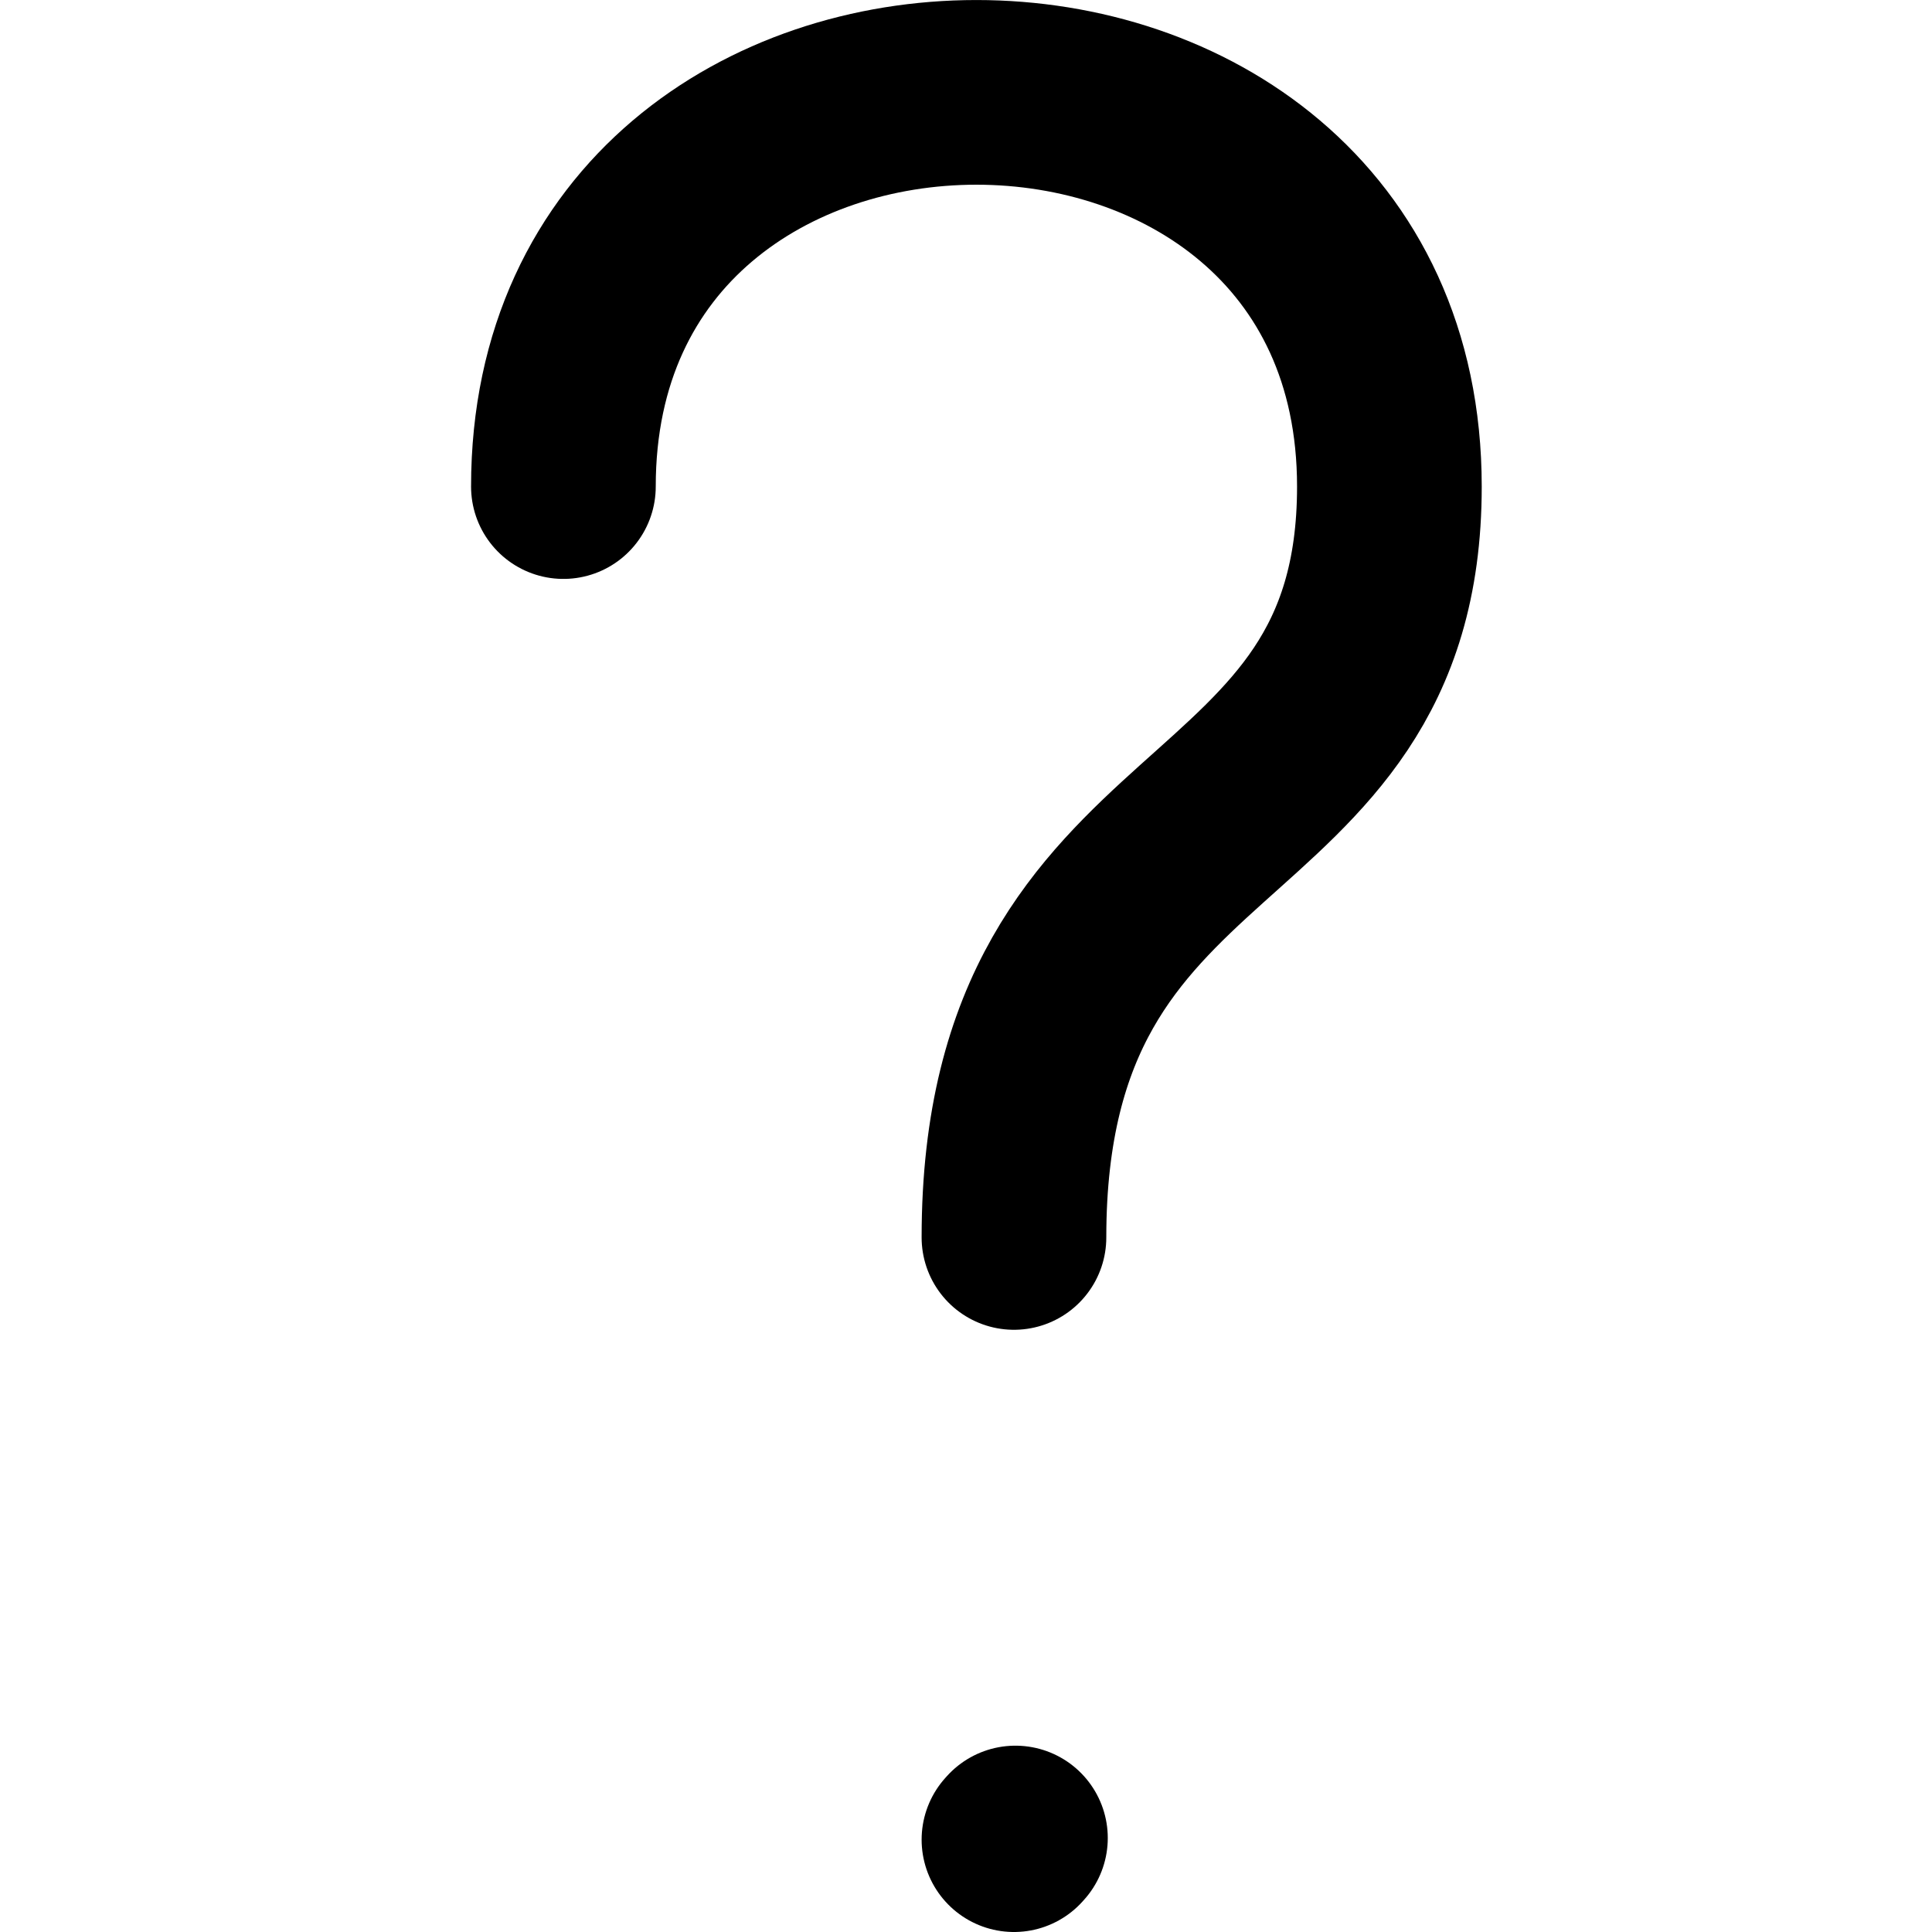
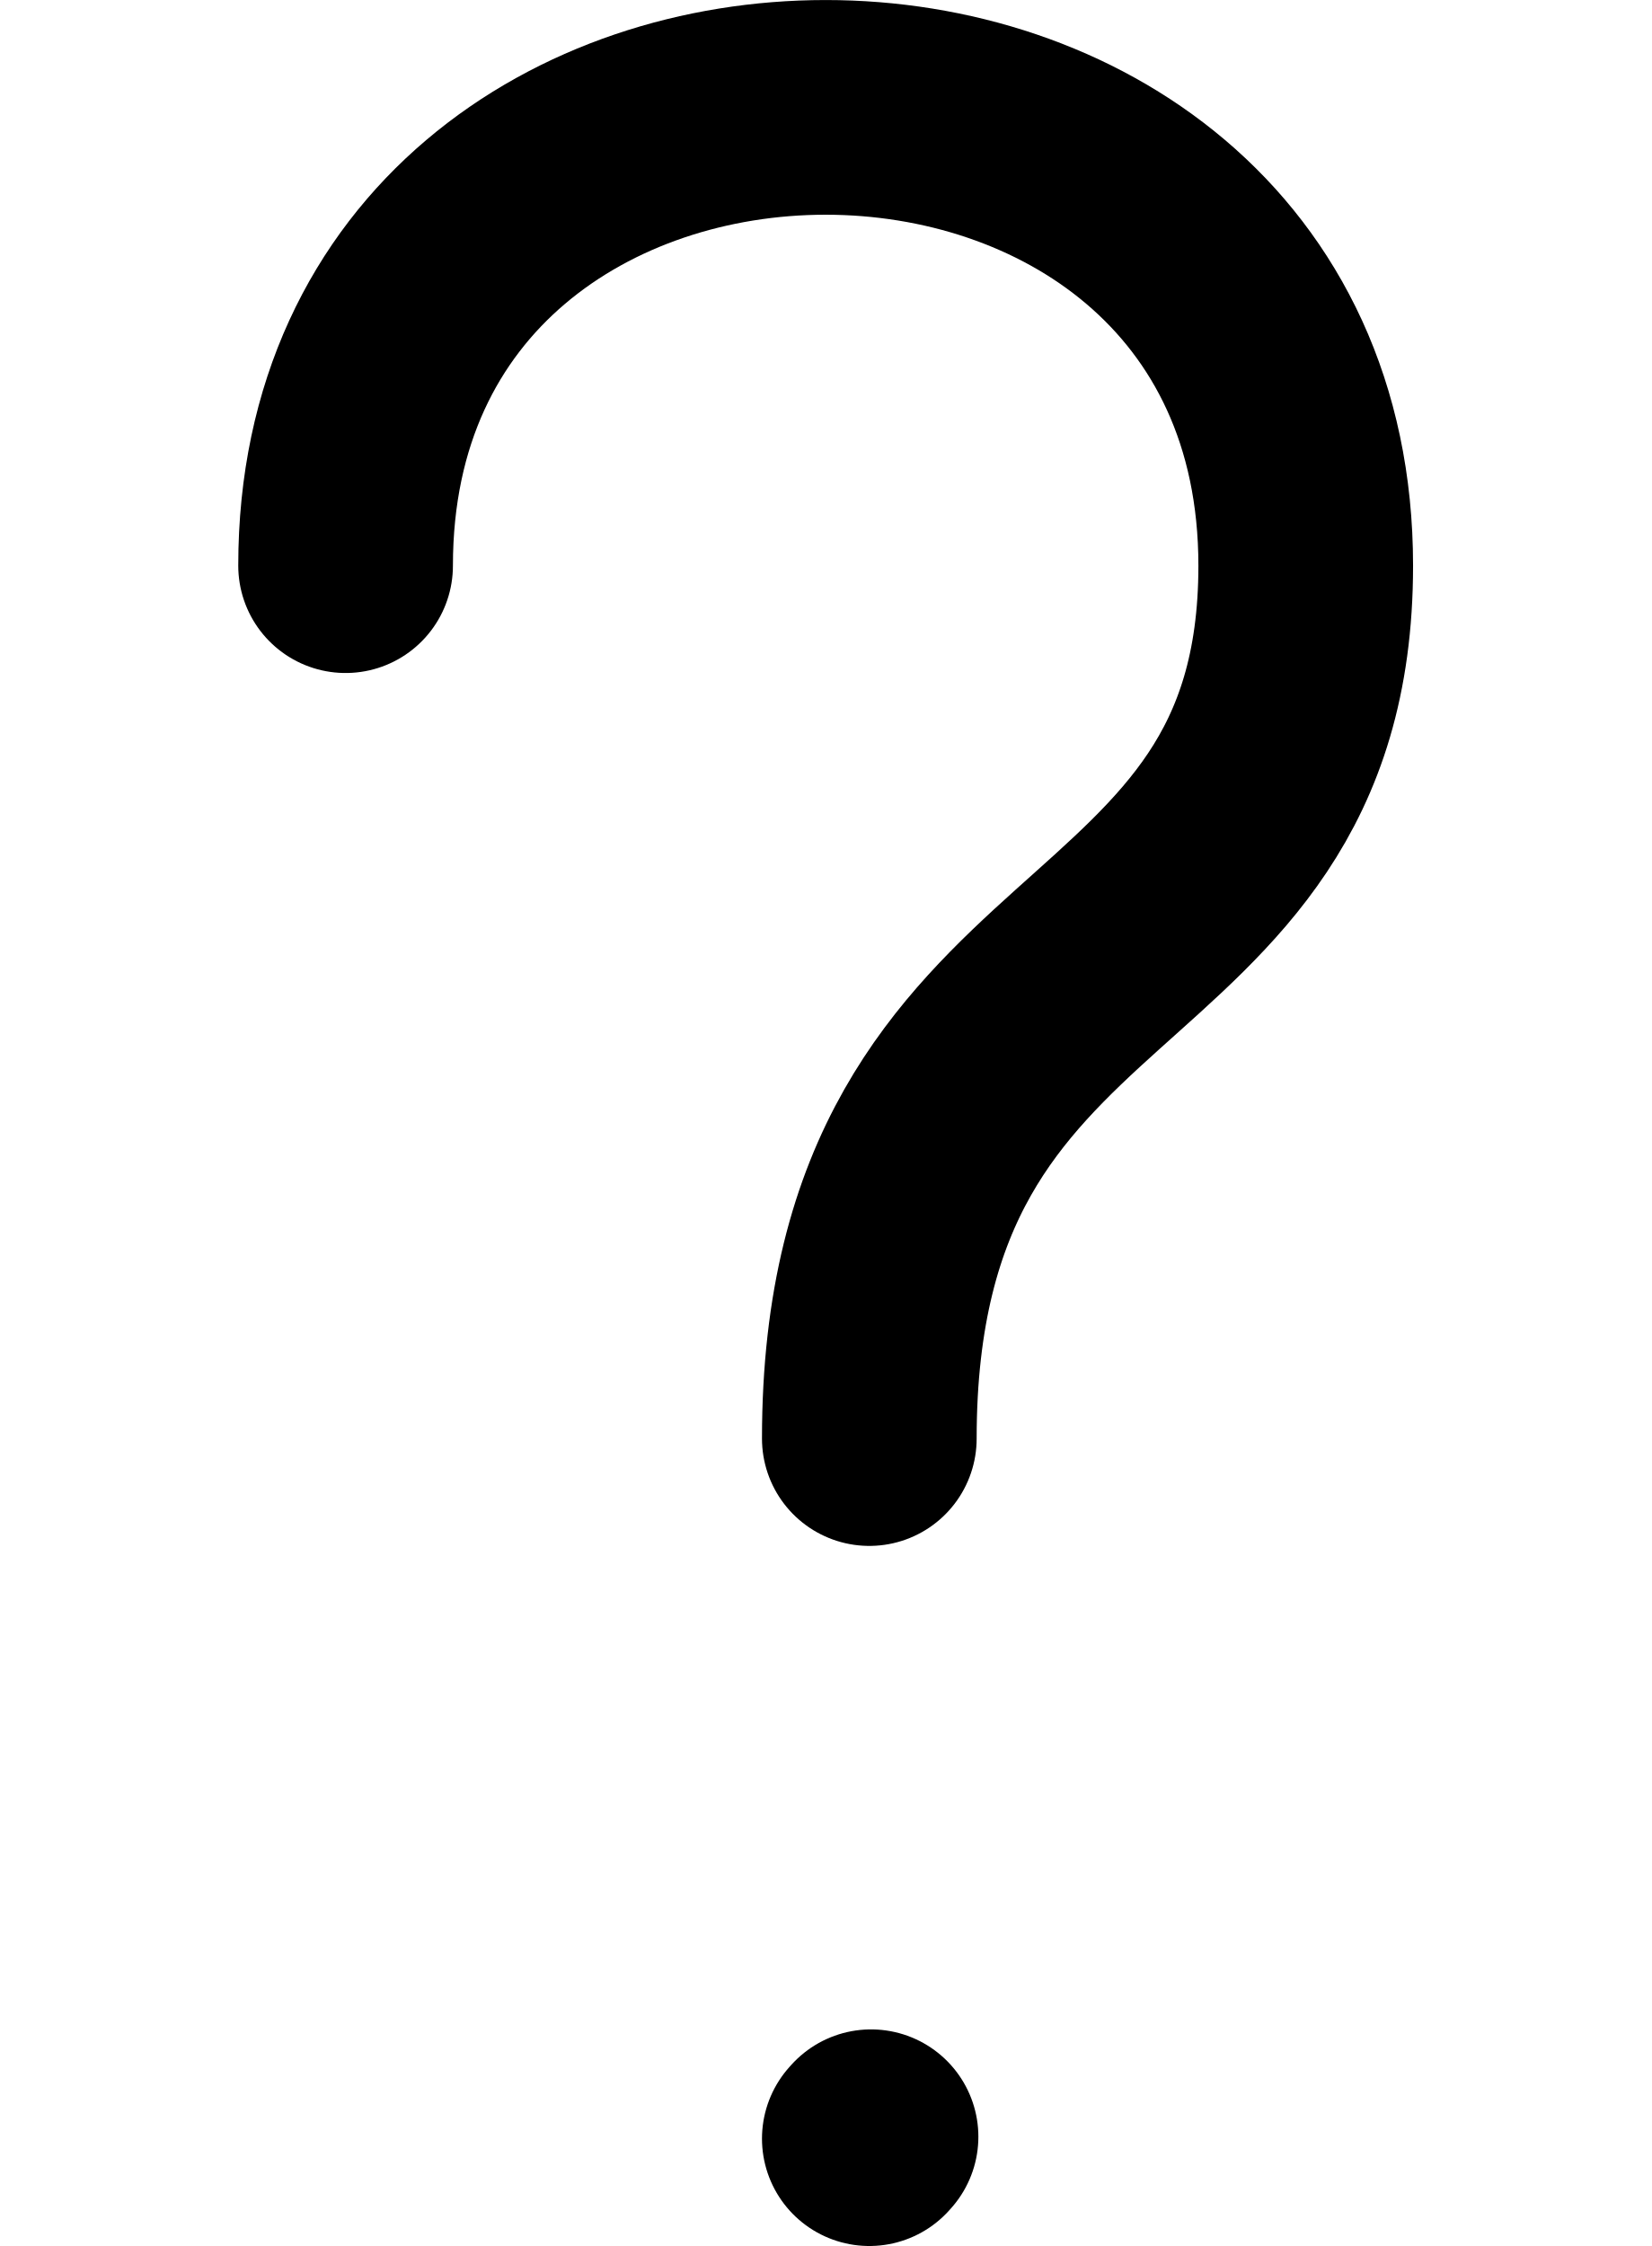
- <svg xmlns="http://www.w3.org/2000/svg" width="34" height="34" stroke-width="1.5" viewBox="0 0 34 34" fill="none" color="#000000" version="1.1" id="svg40">
+ <svg xmlns="http://www.w3.org/2000/svg" width="25" height="34" stroke-width="1.5" viewBox="0 0 25 34" fill="none" color="#000000" version="1.1" id="svg40">
  <defs id="defs44" />
-   <path d="m 9.915,8.563 c 0,-9.25 14.536,-9.25 14.536,0 0,6.607 -6.607,5.286 -6.607,13.214 m 0,10.598 0.026,-0.029" stroke="#000000" stroke-width="3.883" stroke-linecap="round" stroke-linejoin="round" id="path38" style="stroke-width:3.25;stroke-dasharray:none" />
+   <path d="m 5.232,8.563 c 0,-9.25 14.536,-9.25 14.536,0 0,6.607 -6.607,5.286 -6.607,13.214 m 0,10.598 0.026,-0.029" stroke="#000000" stroke-width="3.883" stroke-linecap="round" stroke-linejoin="round" id="path38" style="stroke-width:3.25;stroke-dasharray:none" />
</svg>
